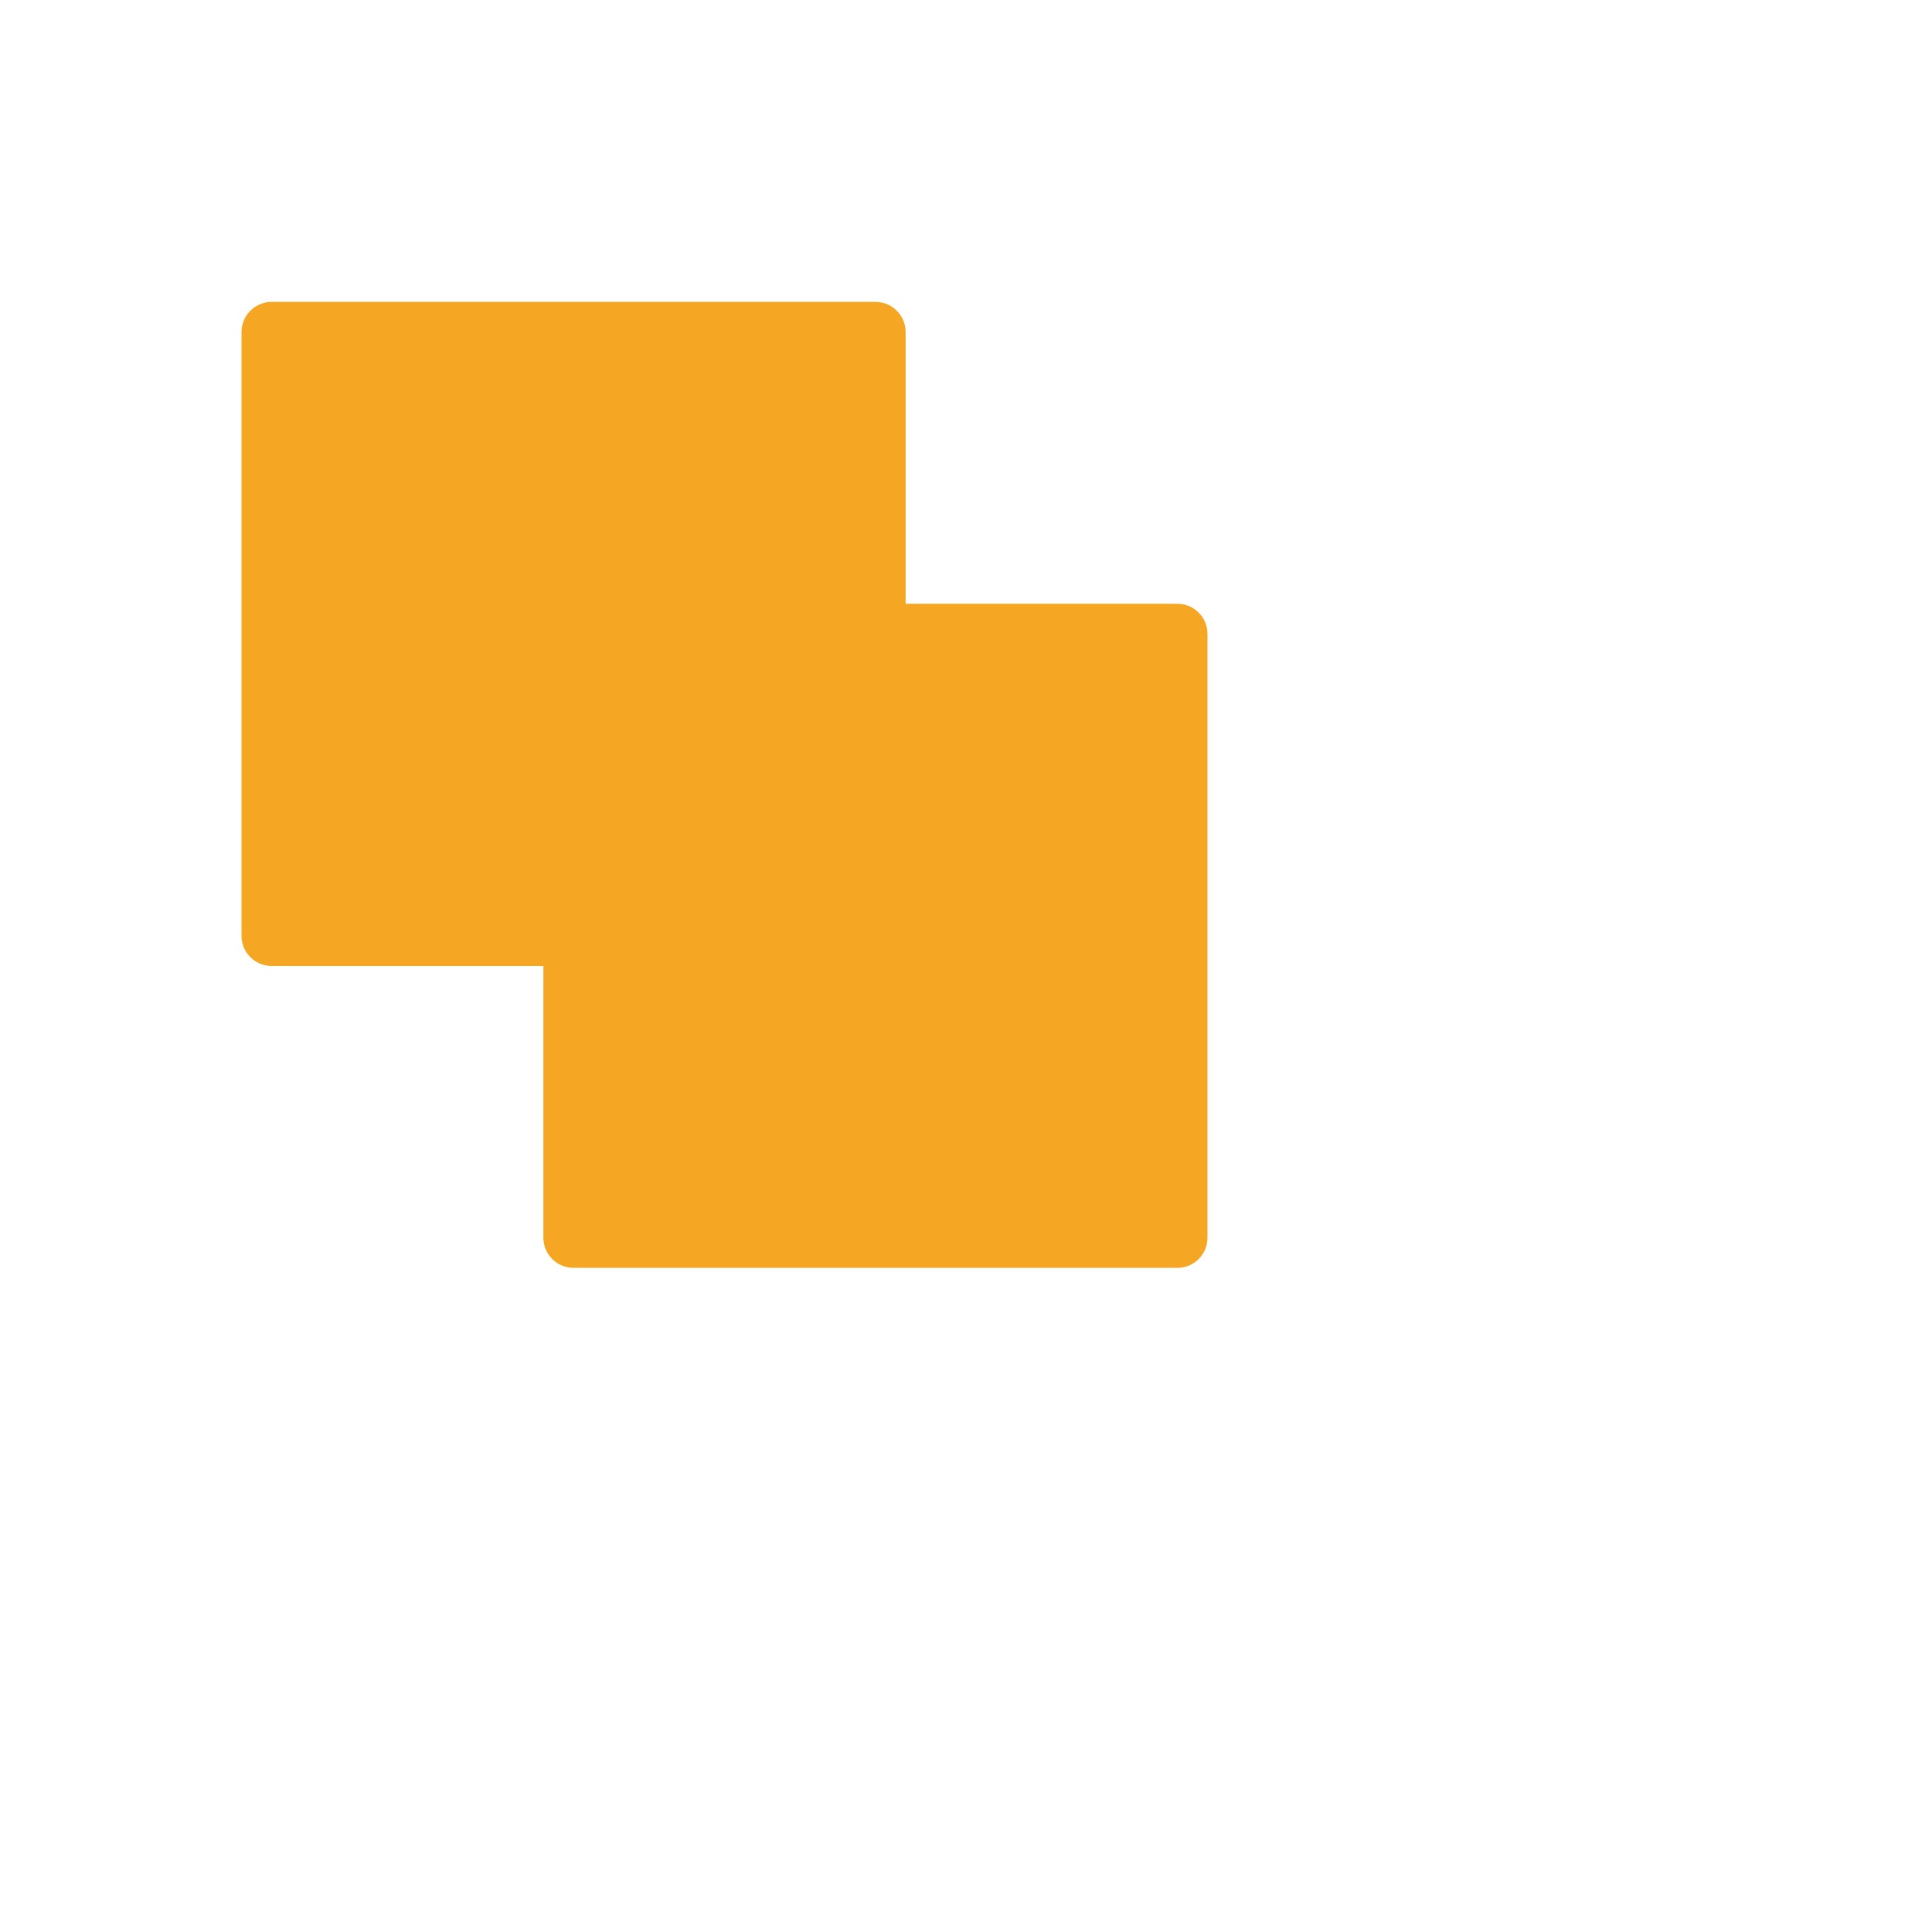
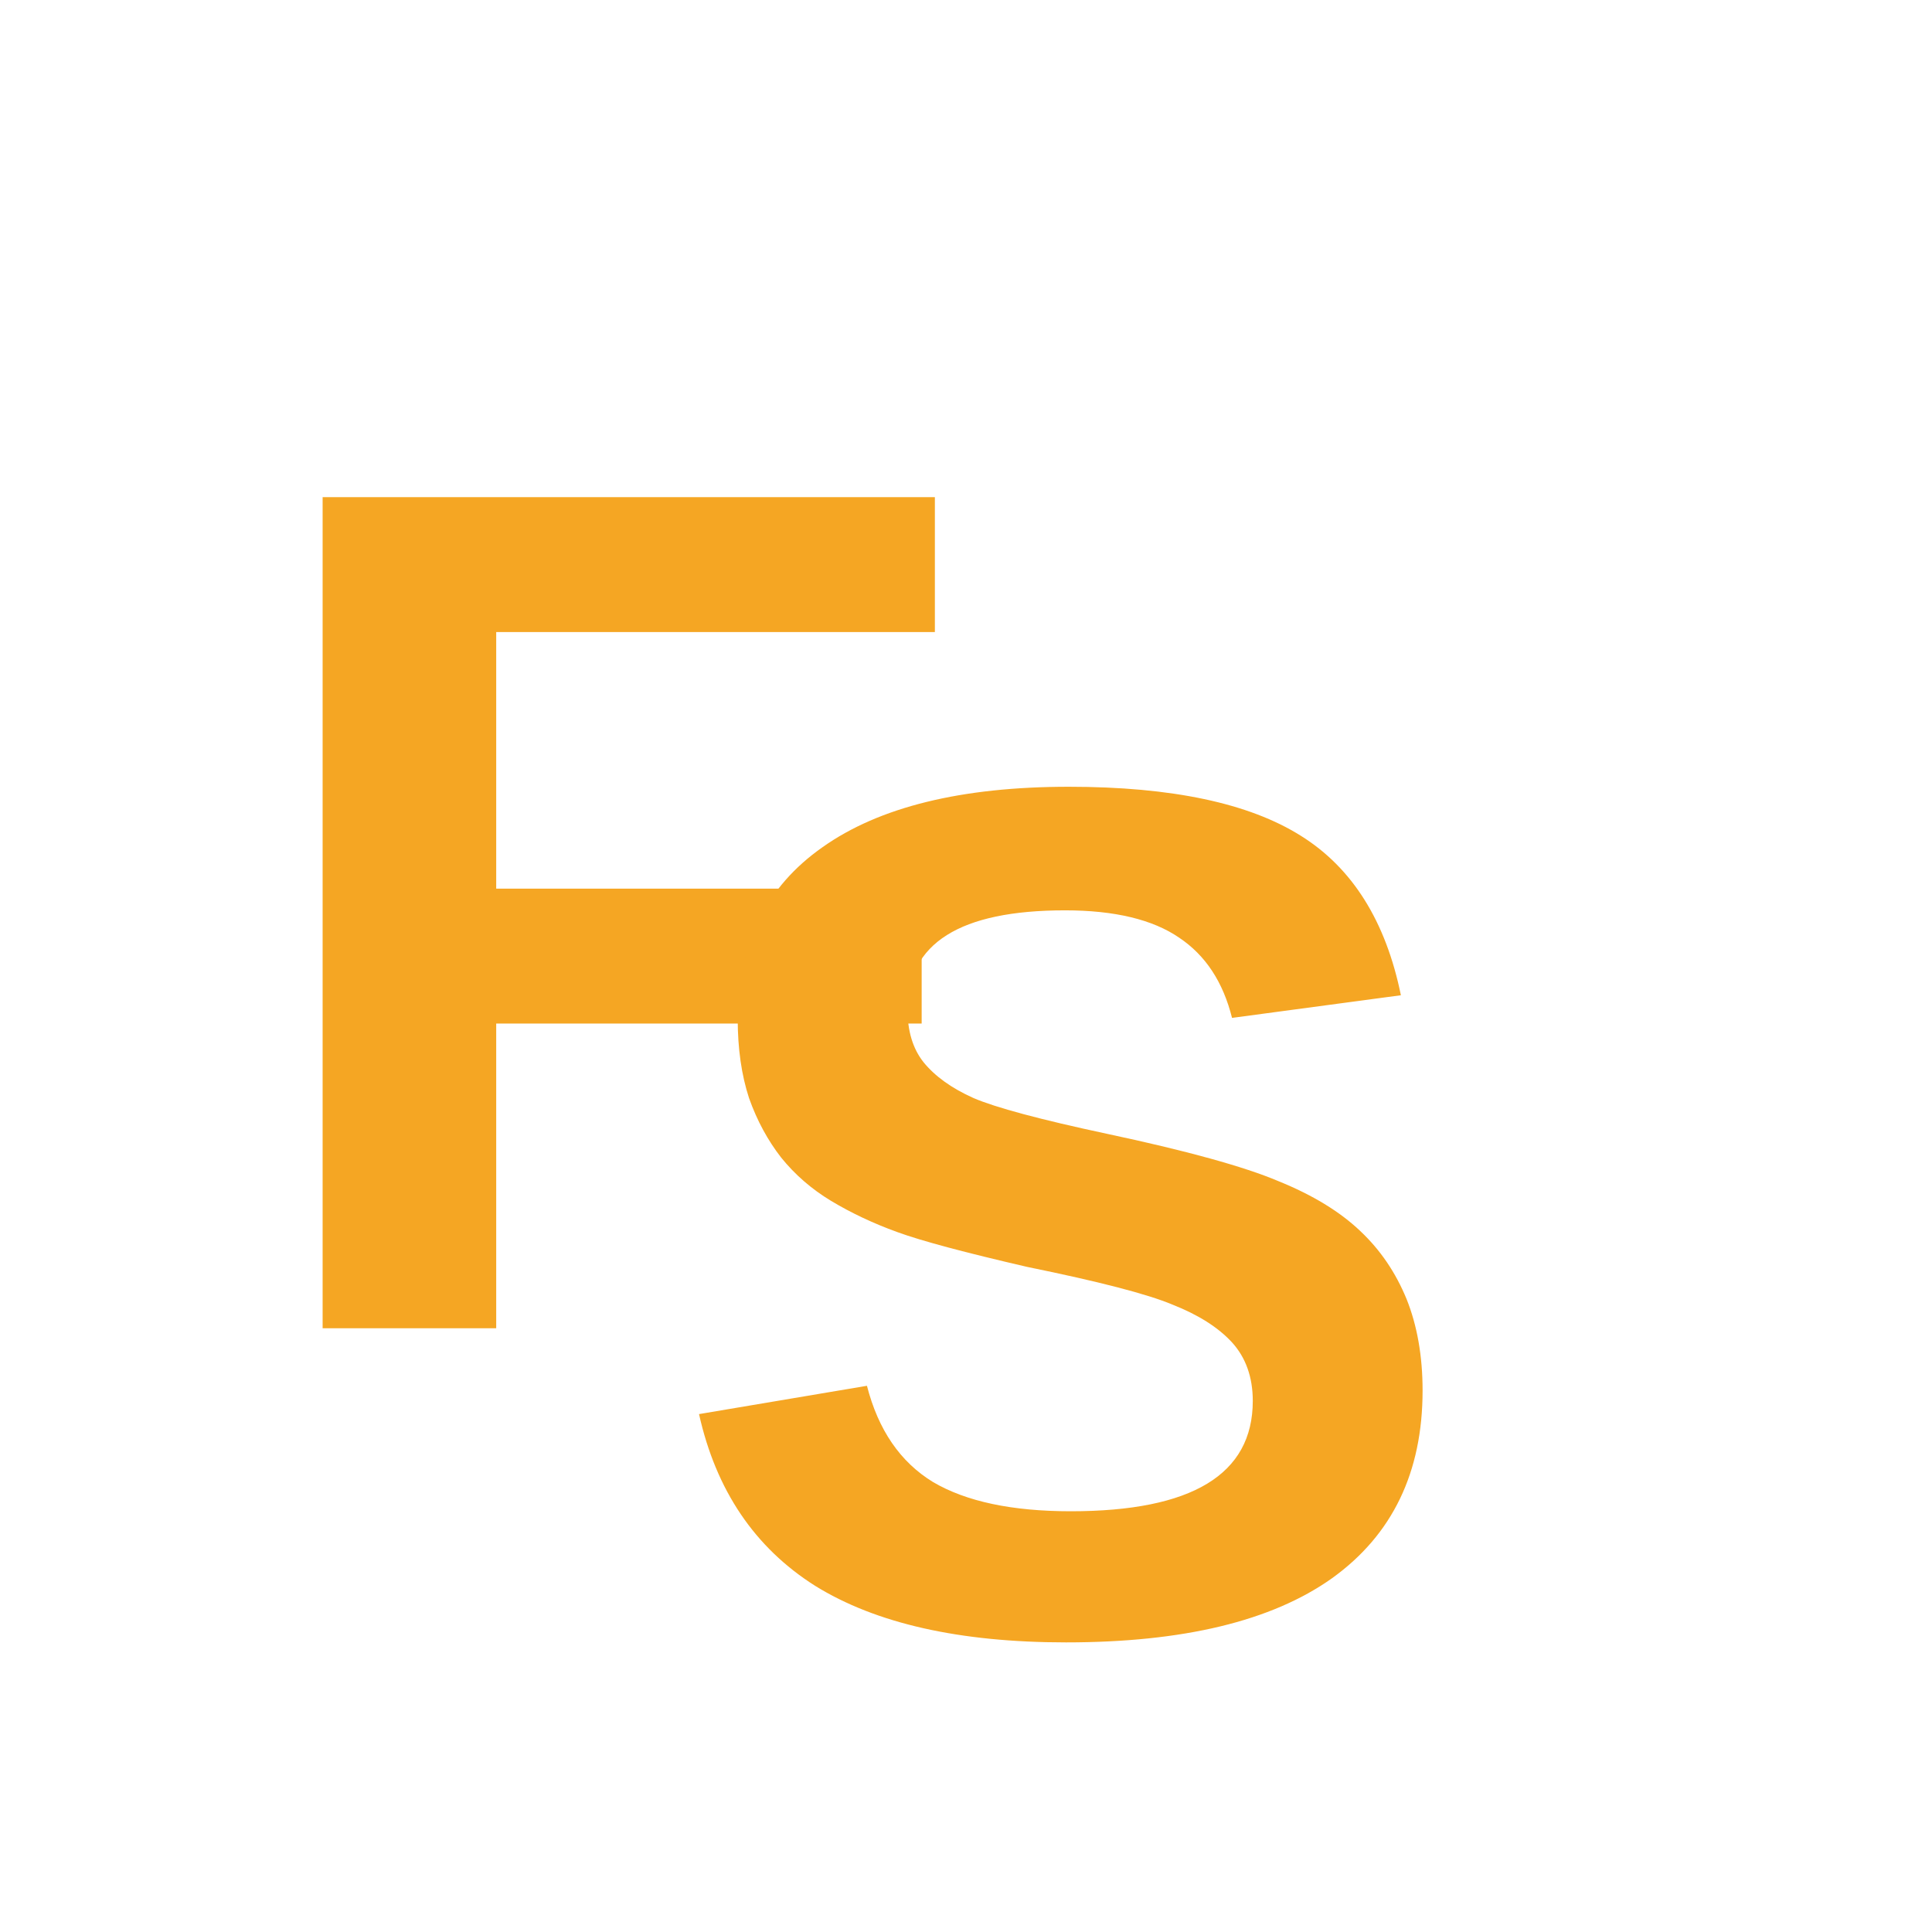
<svg xmlns="http://www.w3.org/2000/svg" width="32" height="32" viewBox="0 0 32 32">
-   <rect x="4" y="5" width="11" height="11" rx="0.5" fill="#F5A623" />
-   <rect x="9" y="10" width="11" height="11" rx="0.5" fill="#F5A623" />
+   <text x="4" y="22" font-family="Arial, Helvetica, sans-serif" font-size="20" font-weight="700" fill="#F5A623">F</text>
+   <text x="11" y="27" font-family="Arial, Helvetica, sans-serif" font-size="20" font-weight="700" fill="#F5A623">S</text>
</svg>
